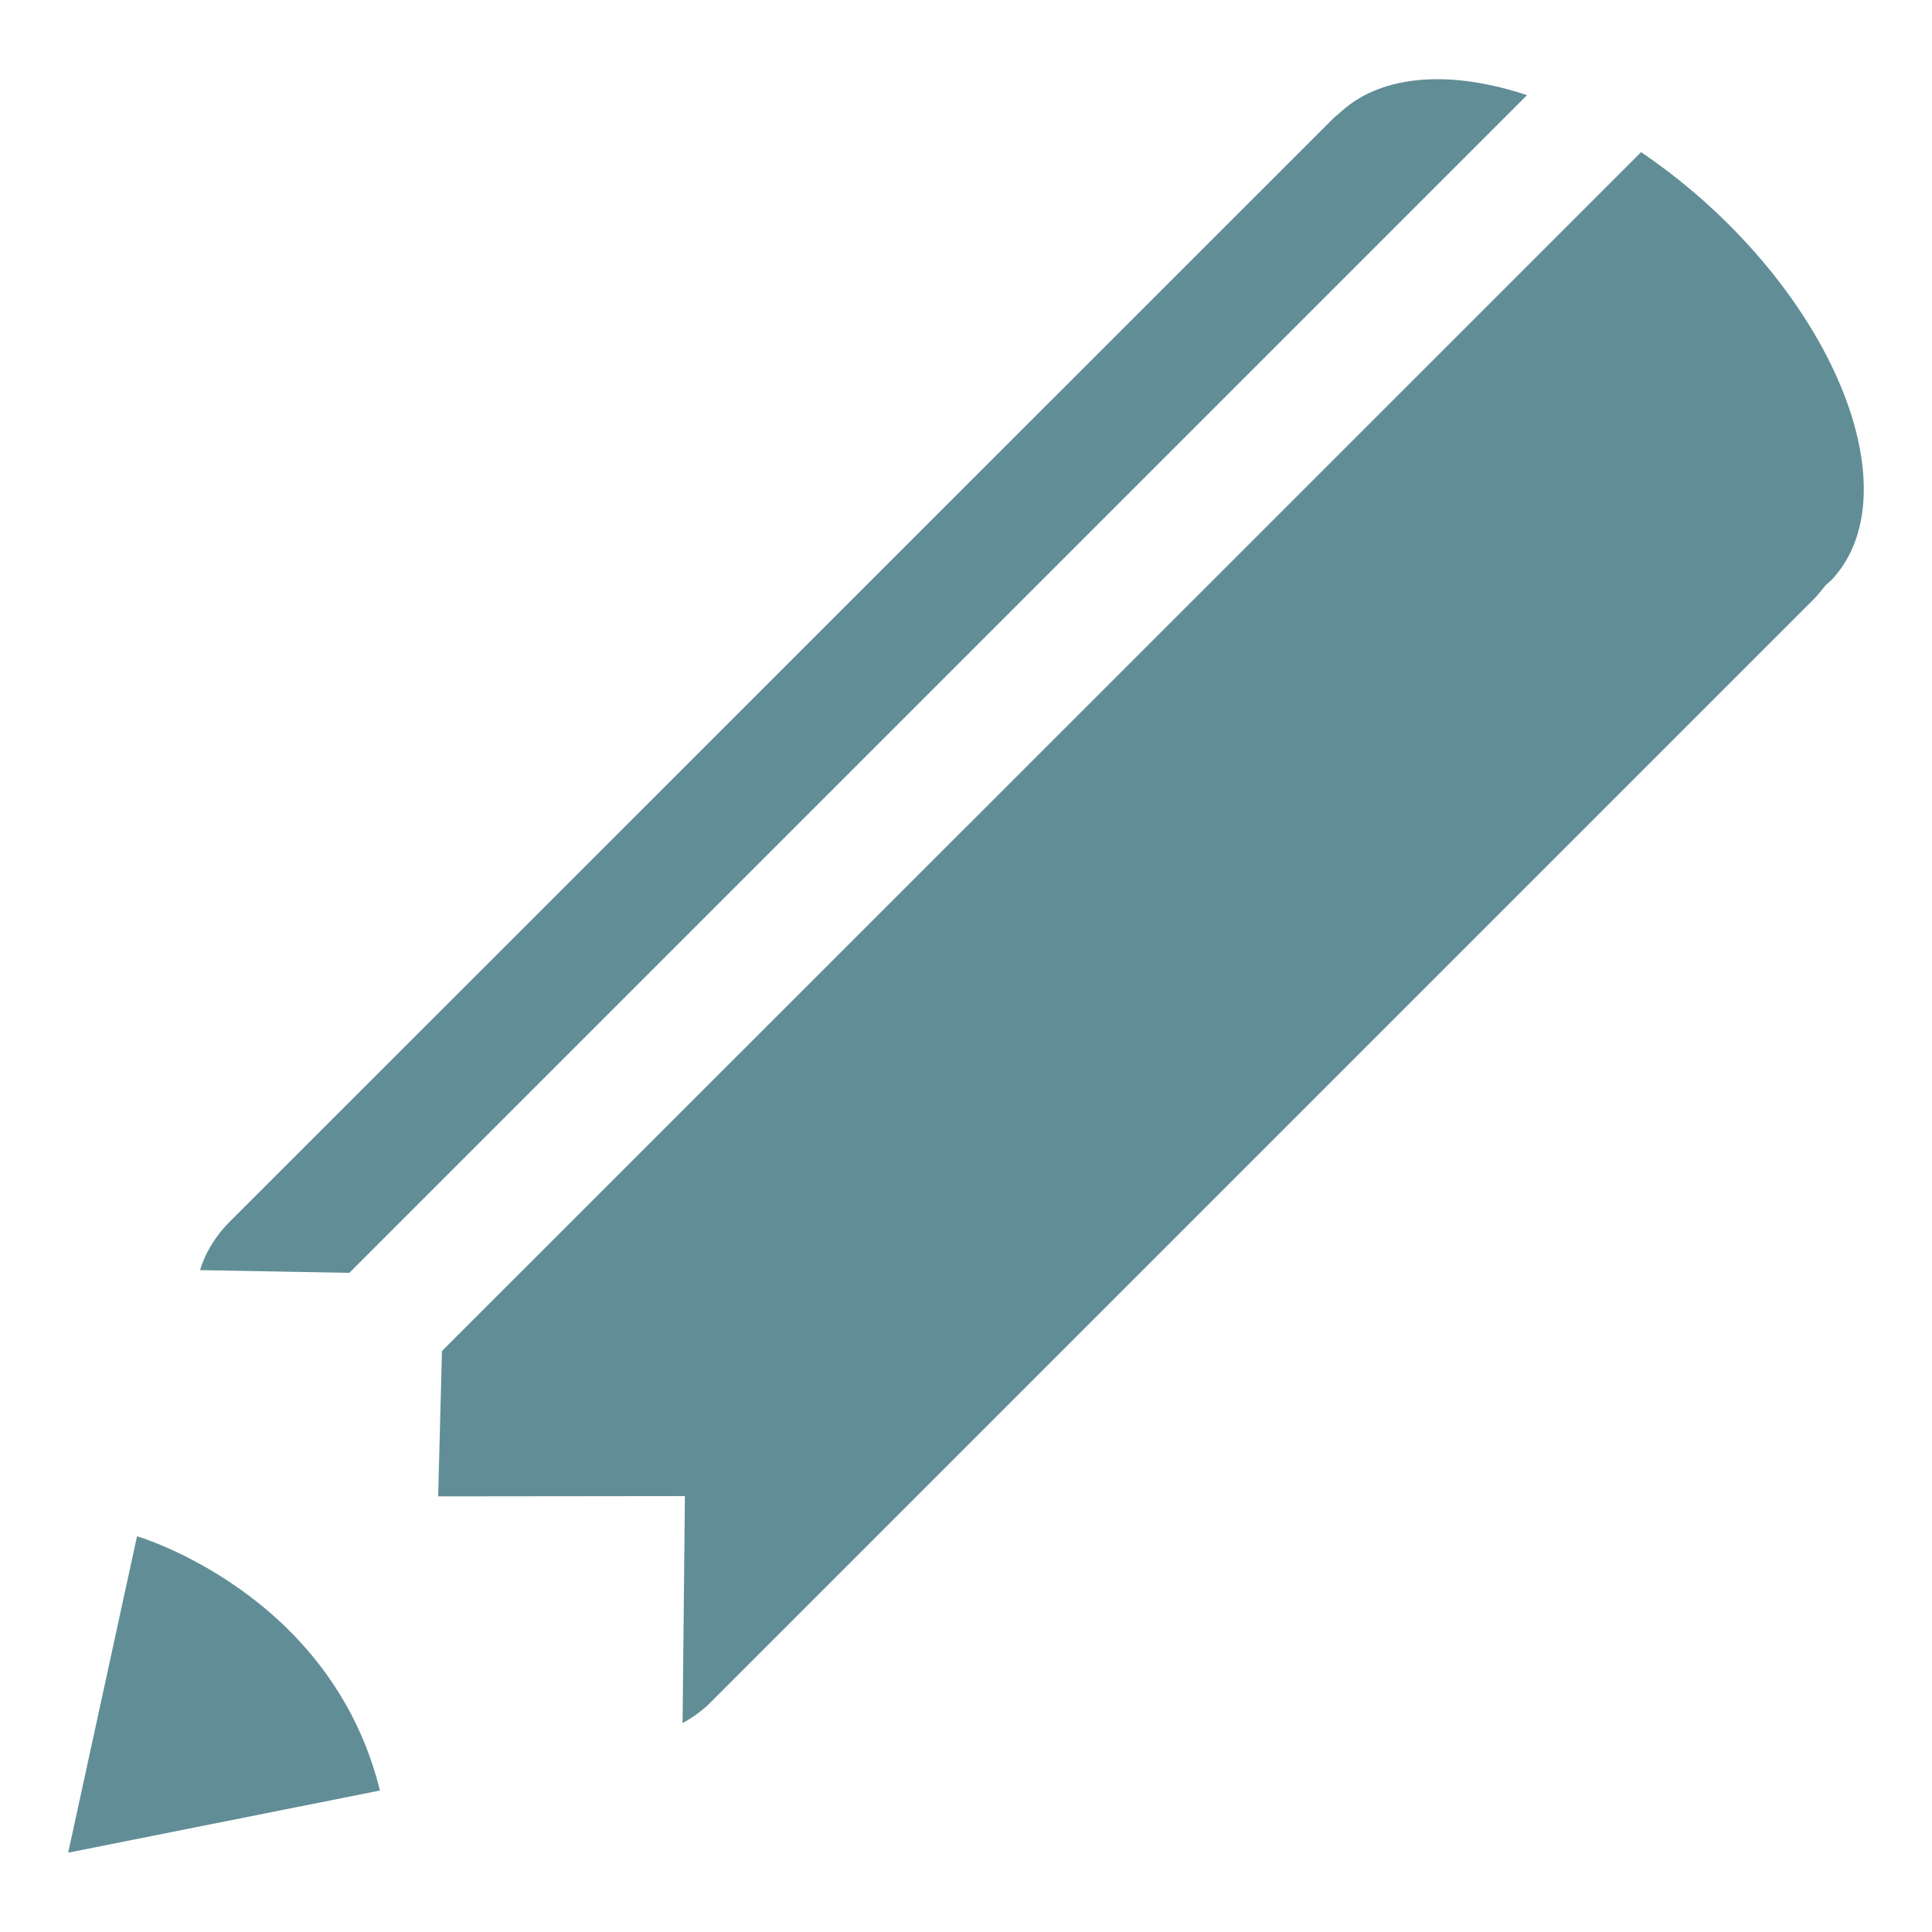
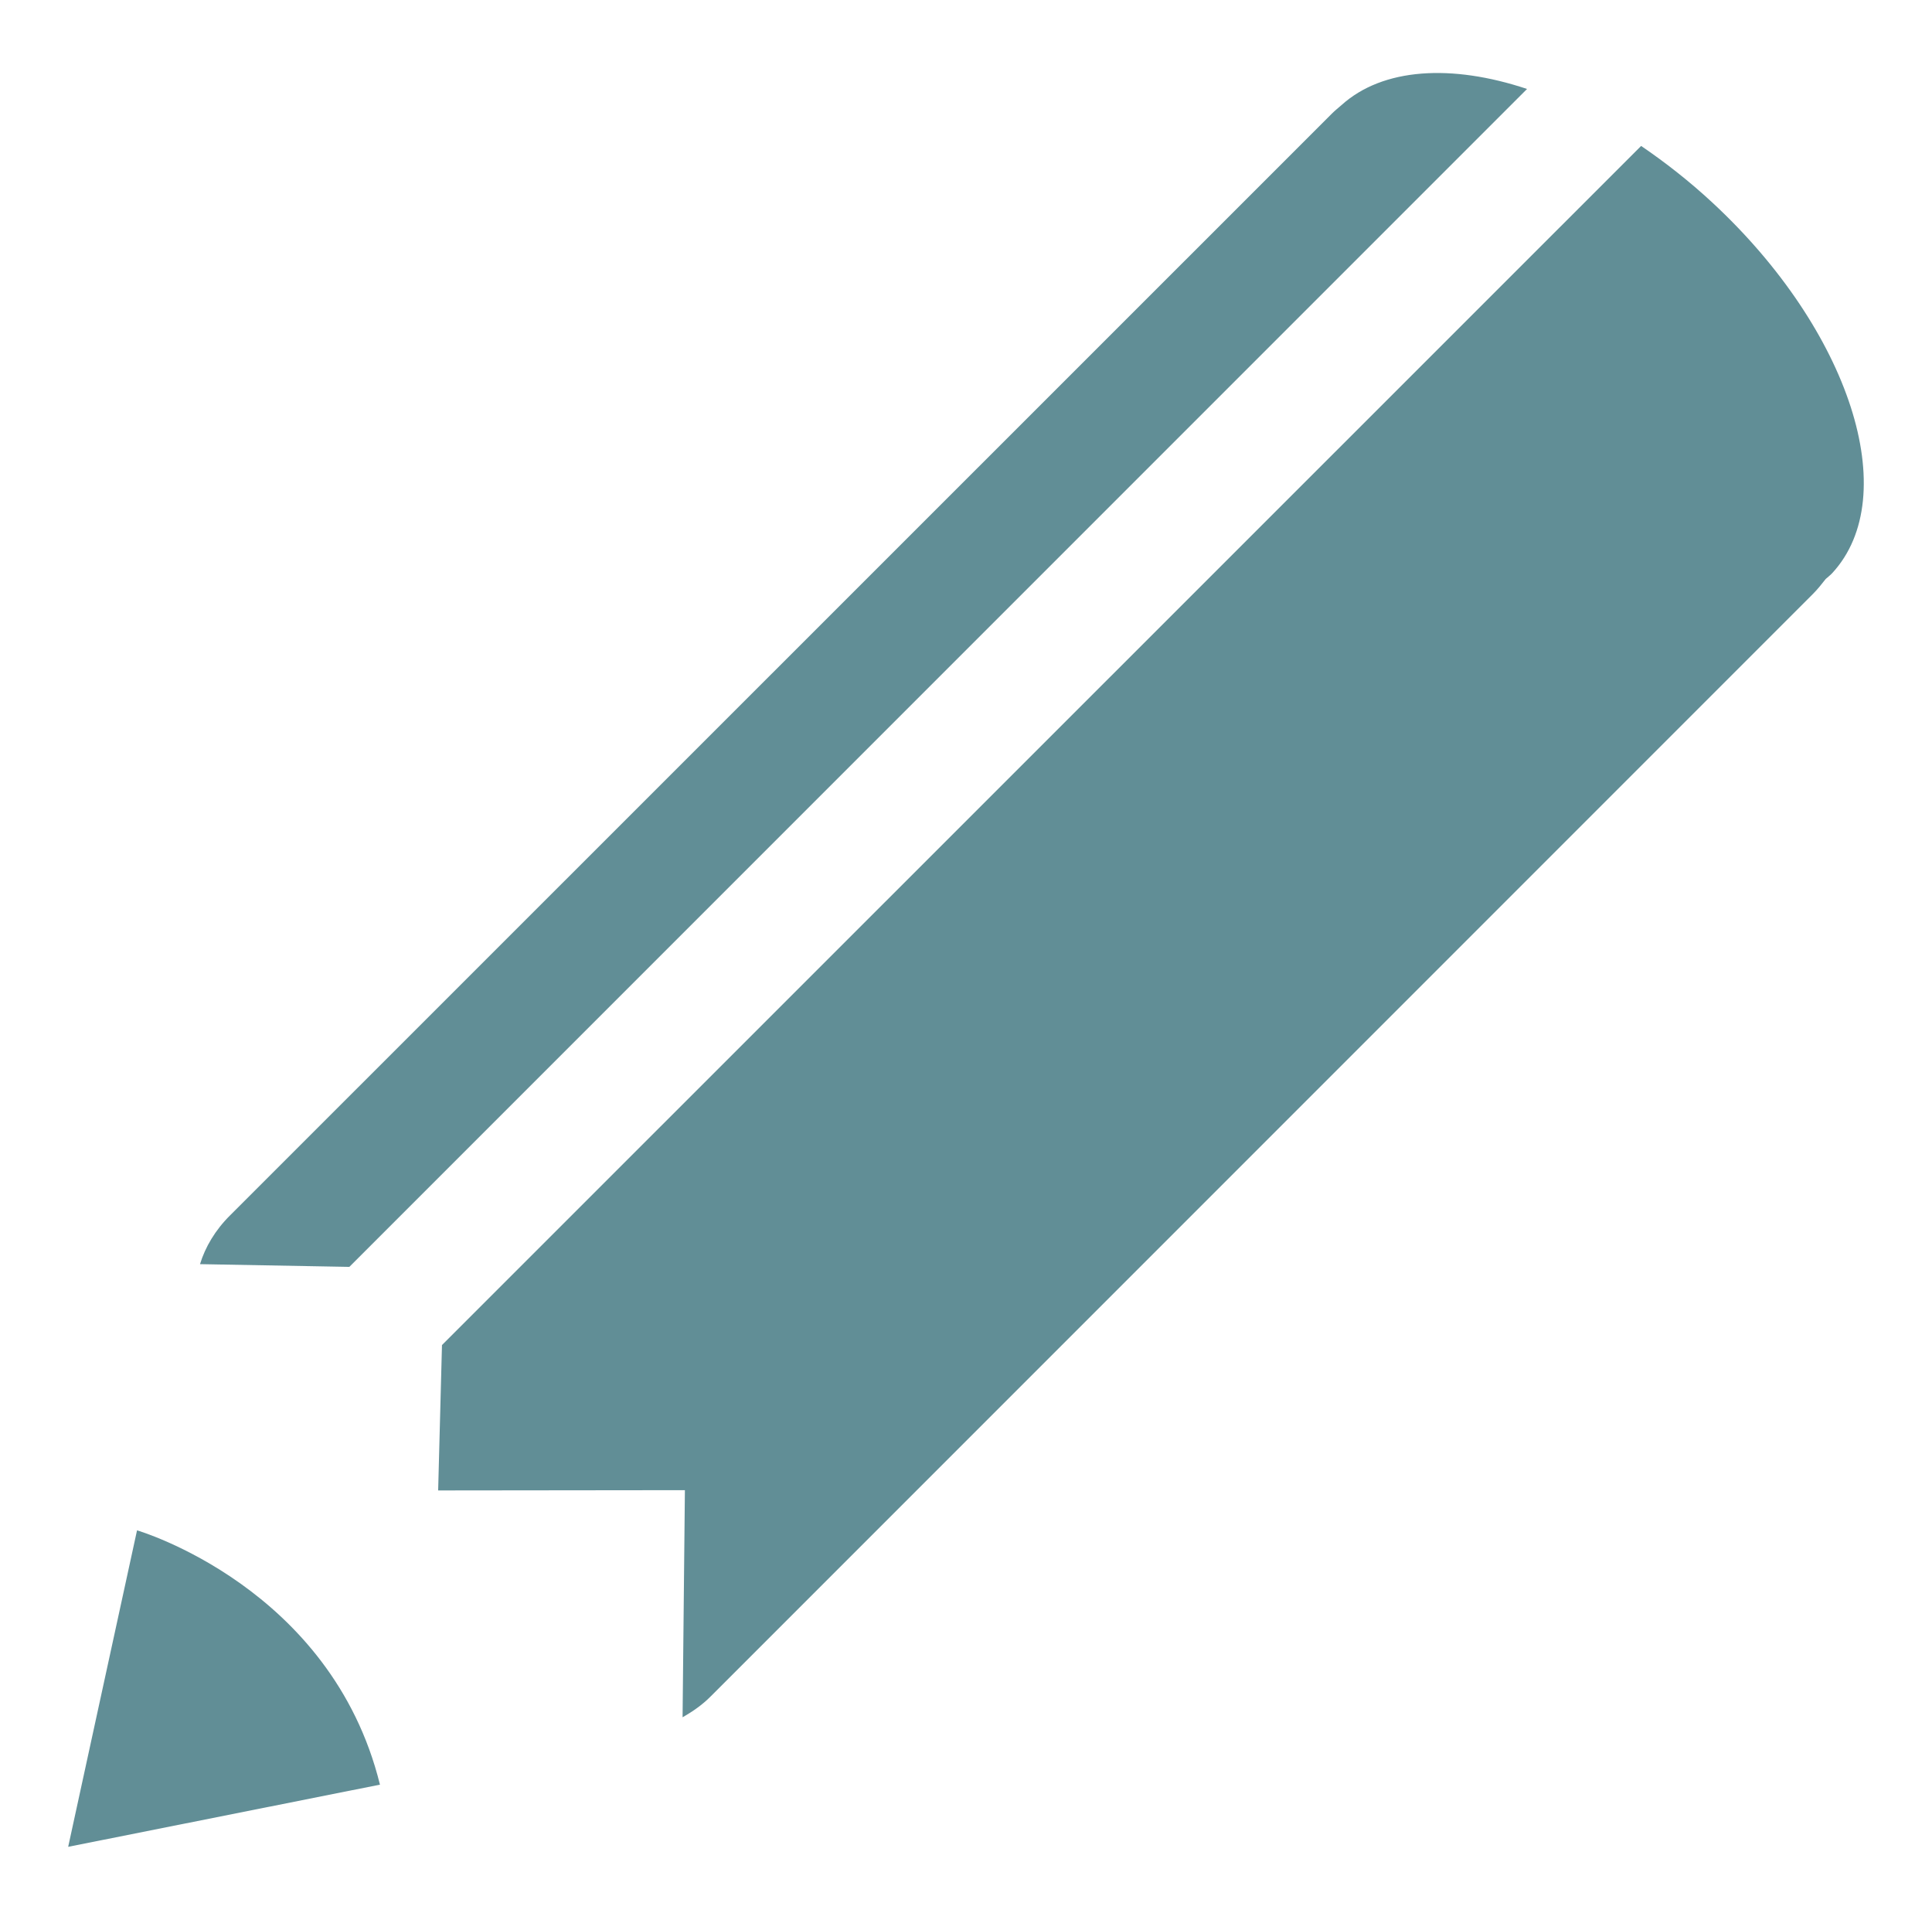
- <svg xmlns="http://www.w3.org/2000/svg" id="edit~hover-Capa_1" xml:space="preserve" height="14" viewBox="0 0 14.141 14.05" width="14" version="1.1" y="0px" x="0px" enable-background="new 0 0 14.141 14.05">
-   <g fill="#618E96">
-     <path d="m11.177 0.651c-0.552-0.184-1.055-0.155-1.358 0.118-0.024 0.021-0.047 0.039-0.069 0.061l-8.066 8.064c-0.108 0.107-0.182 0.232-0.22 0.357l1.093 0.02 8.62-8.62z" />
-     <path d="m12.534 1.483c-0.169-0.157-0.346-0.295-0.522-0.415l-8.777 8.775-0.028 1.064 1.806-0.002-0.017 1.662c0.072-0.041 0.144-0.09 0.207-0.154l8.066-8.066c0.035-0.035 0.064-0.072 0.094-0.11 0.015-0.014 0.032-0.026 0.047-0.042 0.523-0.566 0.131-1.778-0.876-2.712z" />
-     <path d="m1.003 11.199l-0.504 2.316 2.282-0.455c-0.357-1.447-1.778-1.861-1.778-1.861z" />
+ <svg xmlns="http://www.w3.org/2000/svg" viewBox="0 0 14.141 14.05" height="14.05px" xml:space="preserve" x="0px" y="0px" id="Capa_1" width="14.141px" version="1.1" enable-background="new 0 0 14.141 14.05">
+   <g>
+     <path fill="#618E96" d="M11.177,0.651c-0.552-0.184-1.055-0.155-1.358,0.118C9.795,0.79,9.772,0.808,9.75,0.83L1.684,8.894   C1.576,9.001,1.502,9.126,1.464,9.251l1.093,0.02L11.177,0.651z" />
+     <path fill="#618E96" d="M12.534,1.483c-0.169-0.157-0.346-0.295-0.522-0.415L3.235,9.843l-0.028,1.064l1.806-0.002l-0.017,1.662   c0.072-0.041,0.144-0.09,0.207-0.154l8.066-8.066c0.035-0.035,0.064-0.072,0.094-0.11c0.015-0.014,0.032-0.026,0.047-0.042   C13.933,3.629,13.541,2.417,12.534,1.483z" />
+     <path fill="#618E96" d="M1.003,11.199l-0.504,2.316l2.282-0.455C2.424,11.613,1.003,11.199,1.003,11.199z" />
  </g>
</svg>
